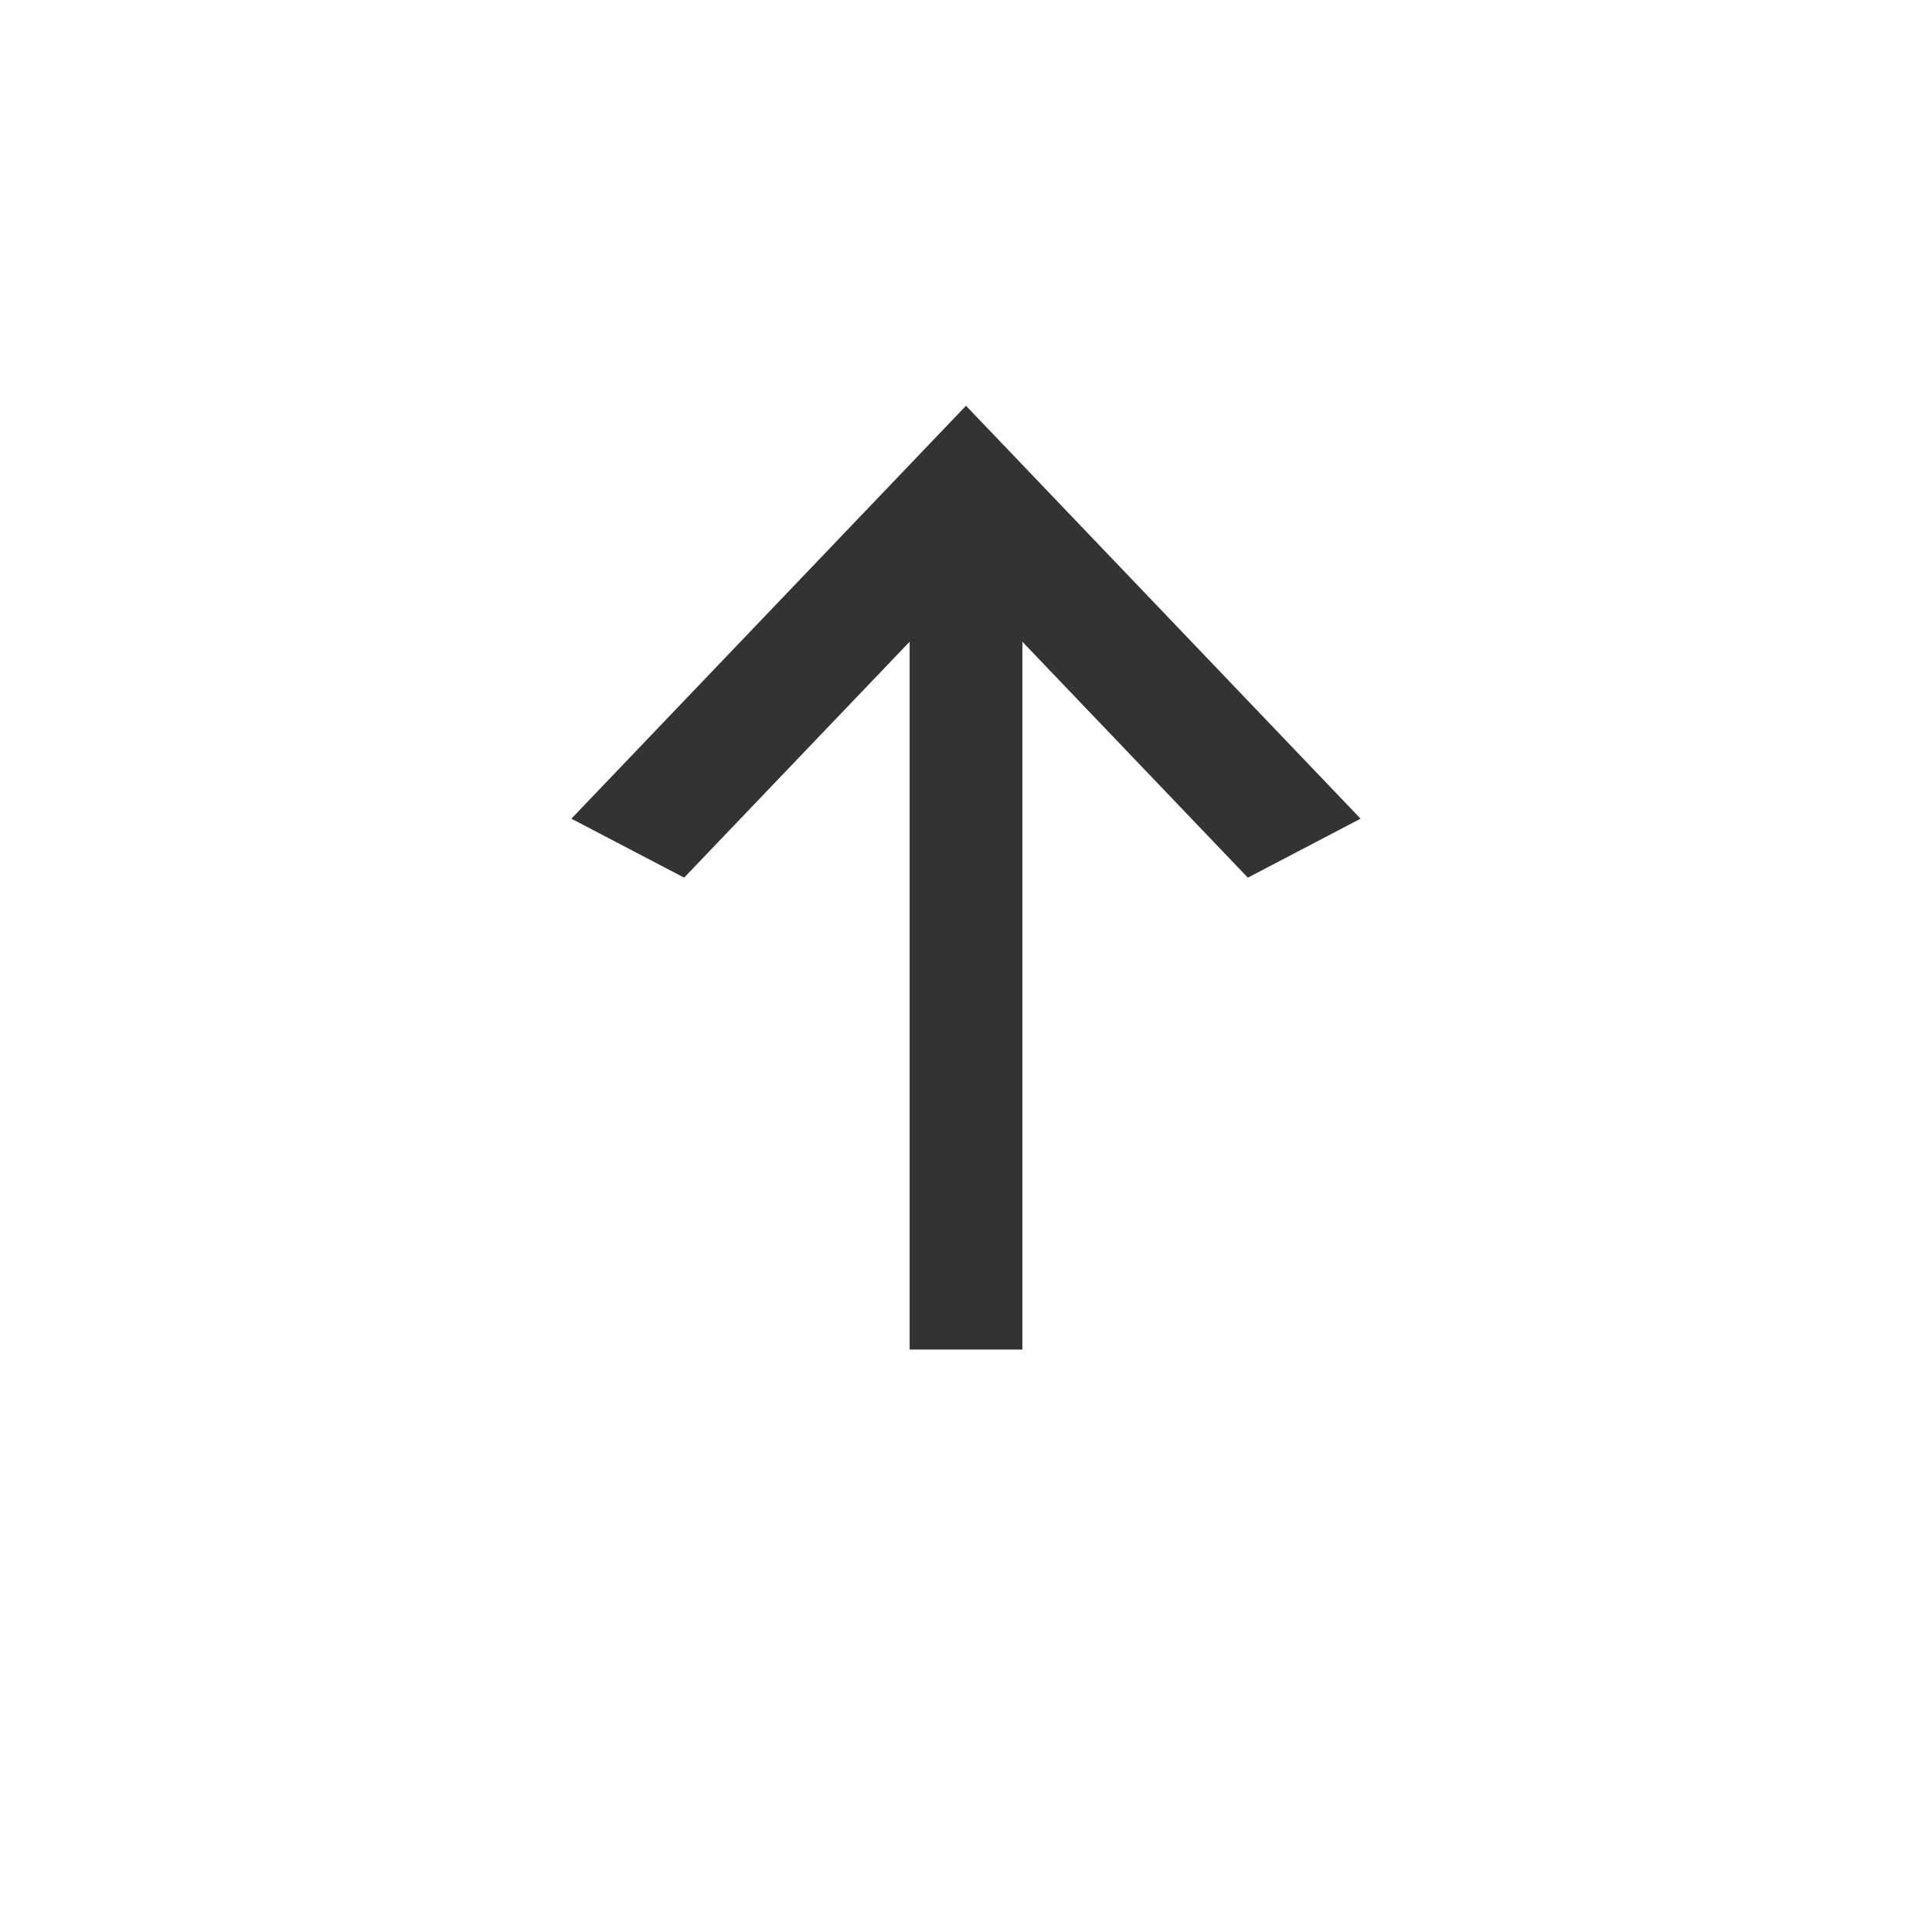
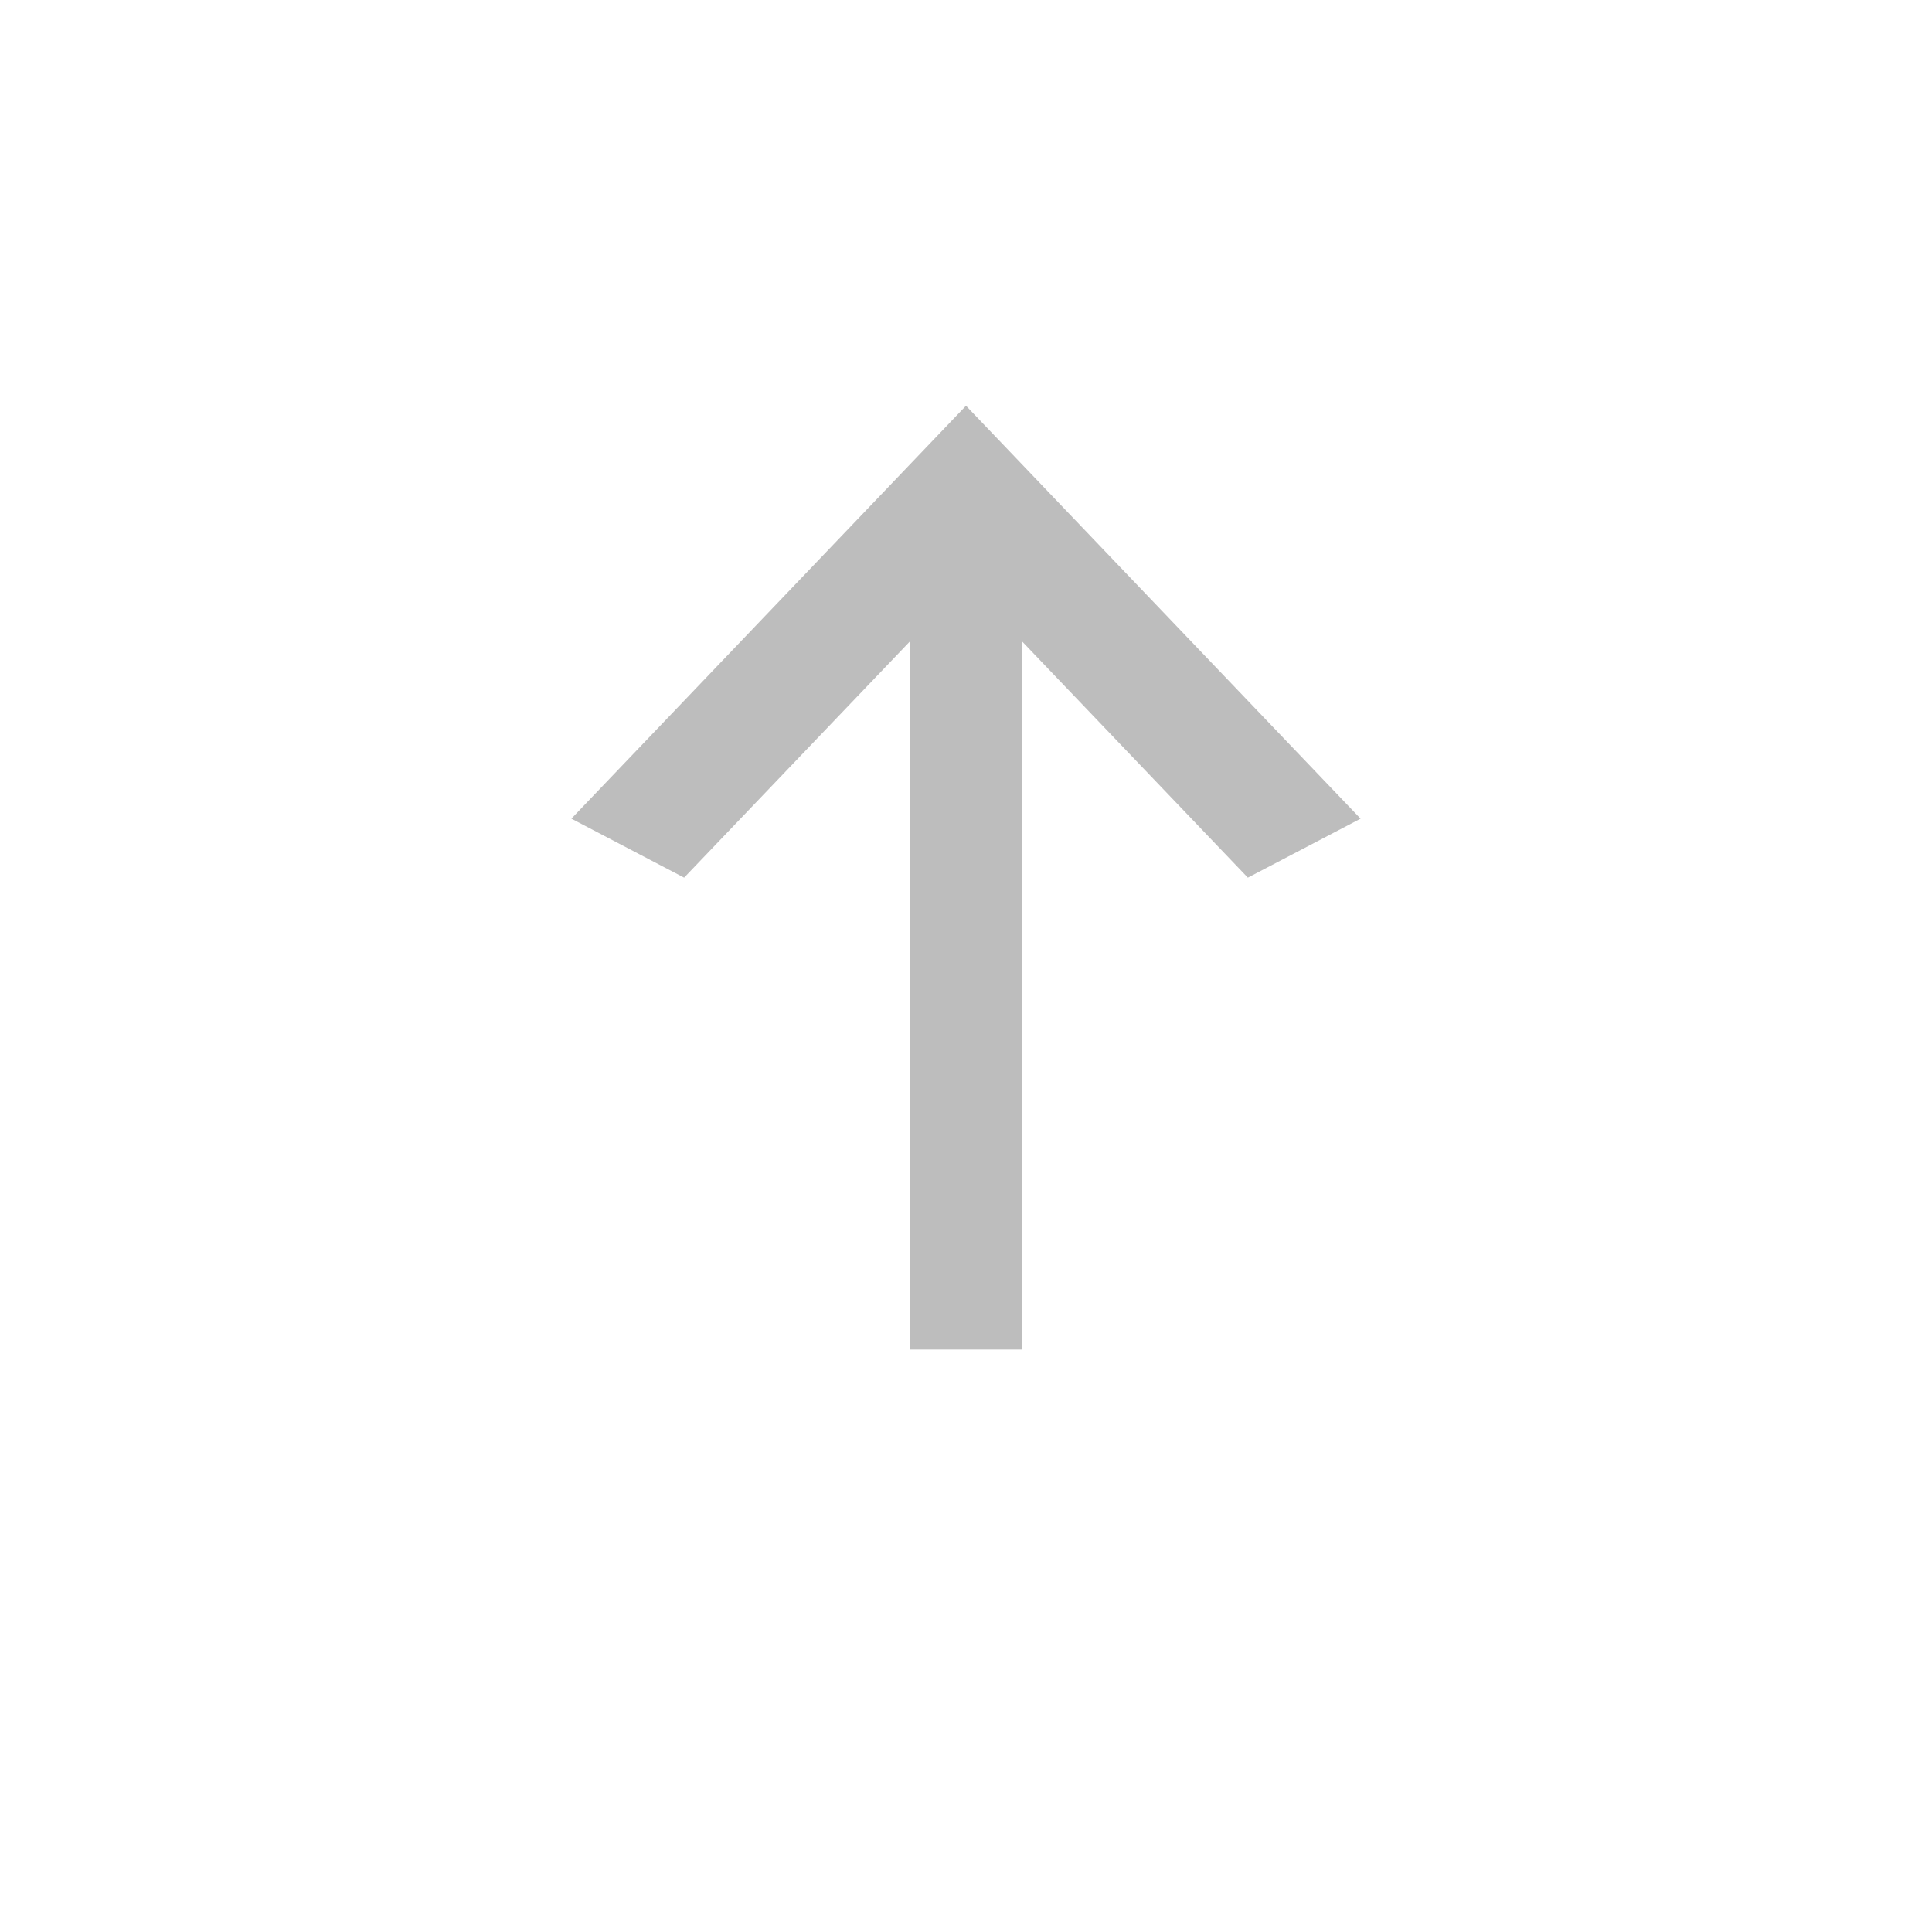
<svg xmlns="http://www.w3.org/2000/svg" width="51" height="51" viewBox="0 0 51 51" fill="none">
-   <path d="M26.988 35.625L24.012 35.625L24.012 16.94L18.059 23.168L15.083 21.611L25.5 10.711L35.916 21.611L32.94 23.168L26.988 16.94L26.988 35.625Z" fill="#333333" />
+   <path d="M26.988 35.625L24.012 35.625L24.012 16.94L18.059 23.168L15.083 21.611L25.5 10.711L35.916 21.611L32.94 23.168L26.988 16.94L26.988 35.625Z" fill="#bdbdbd" />
</svg>
